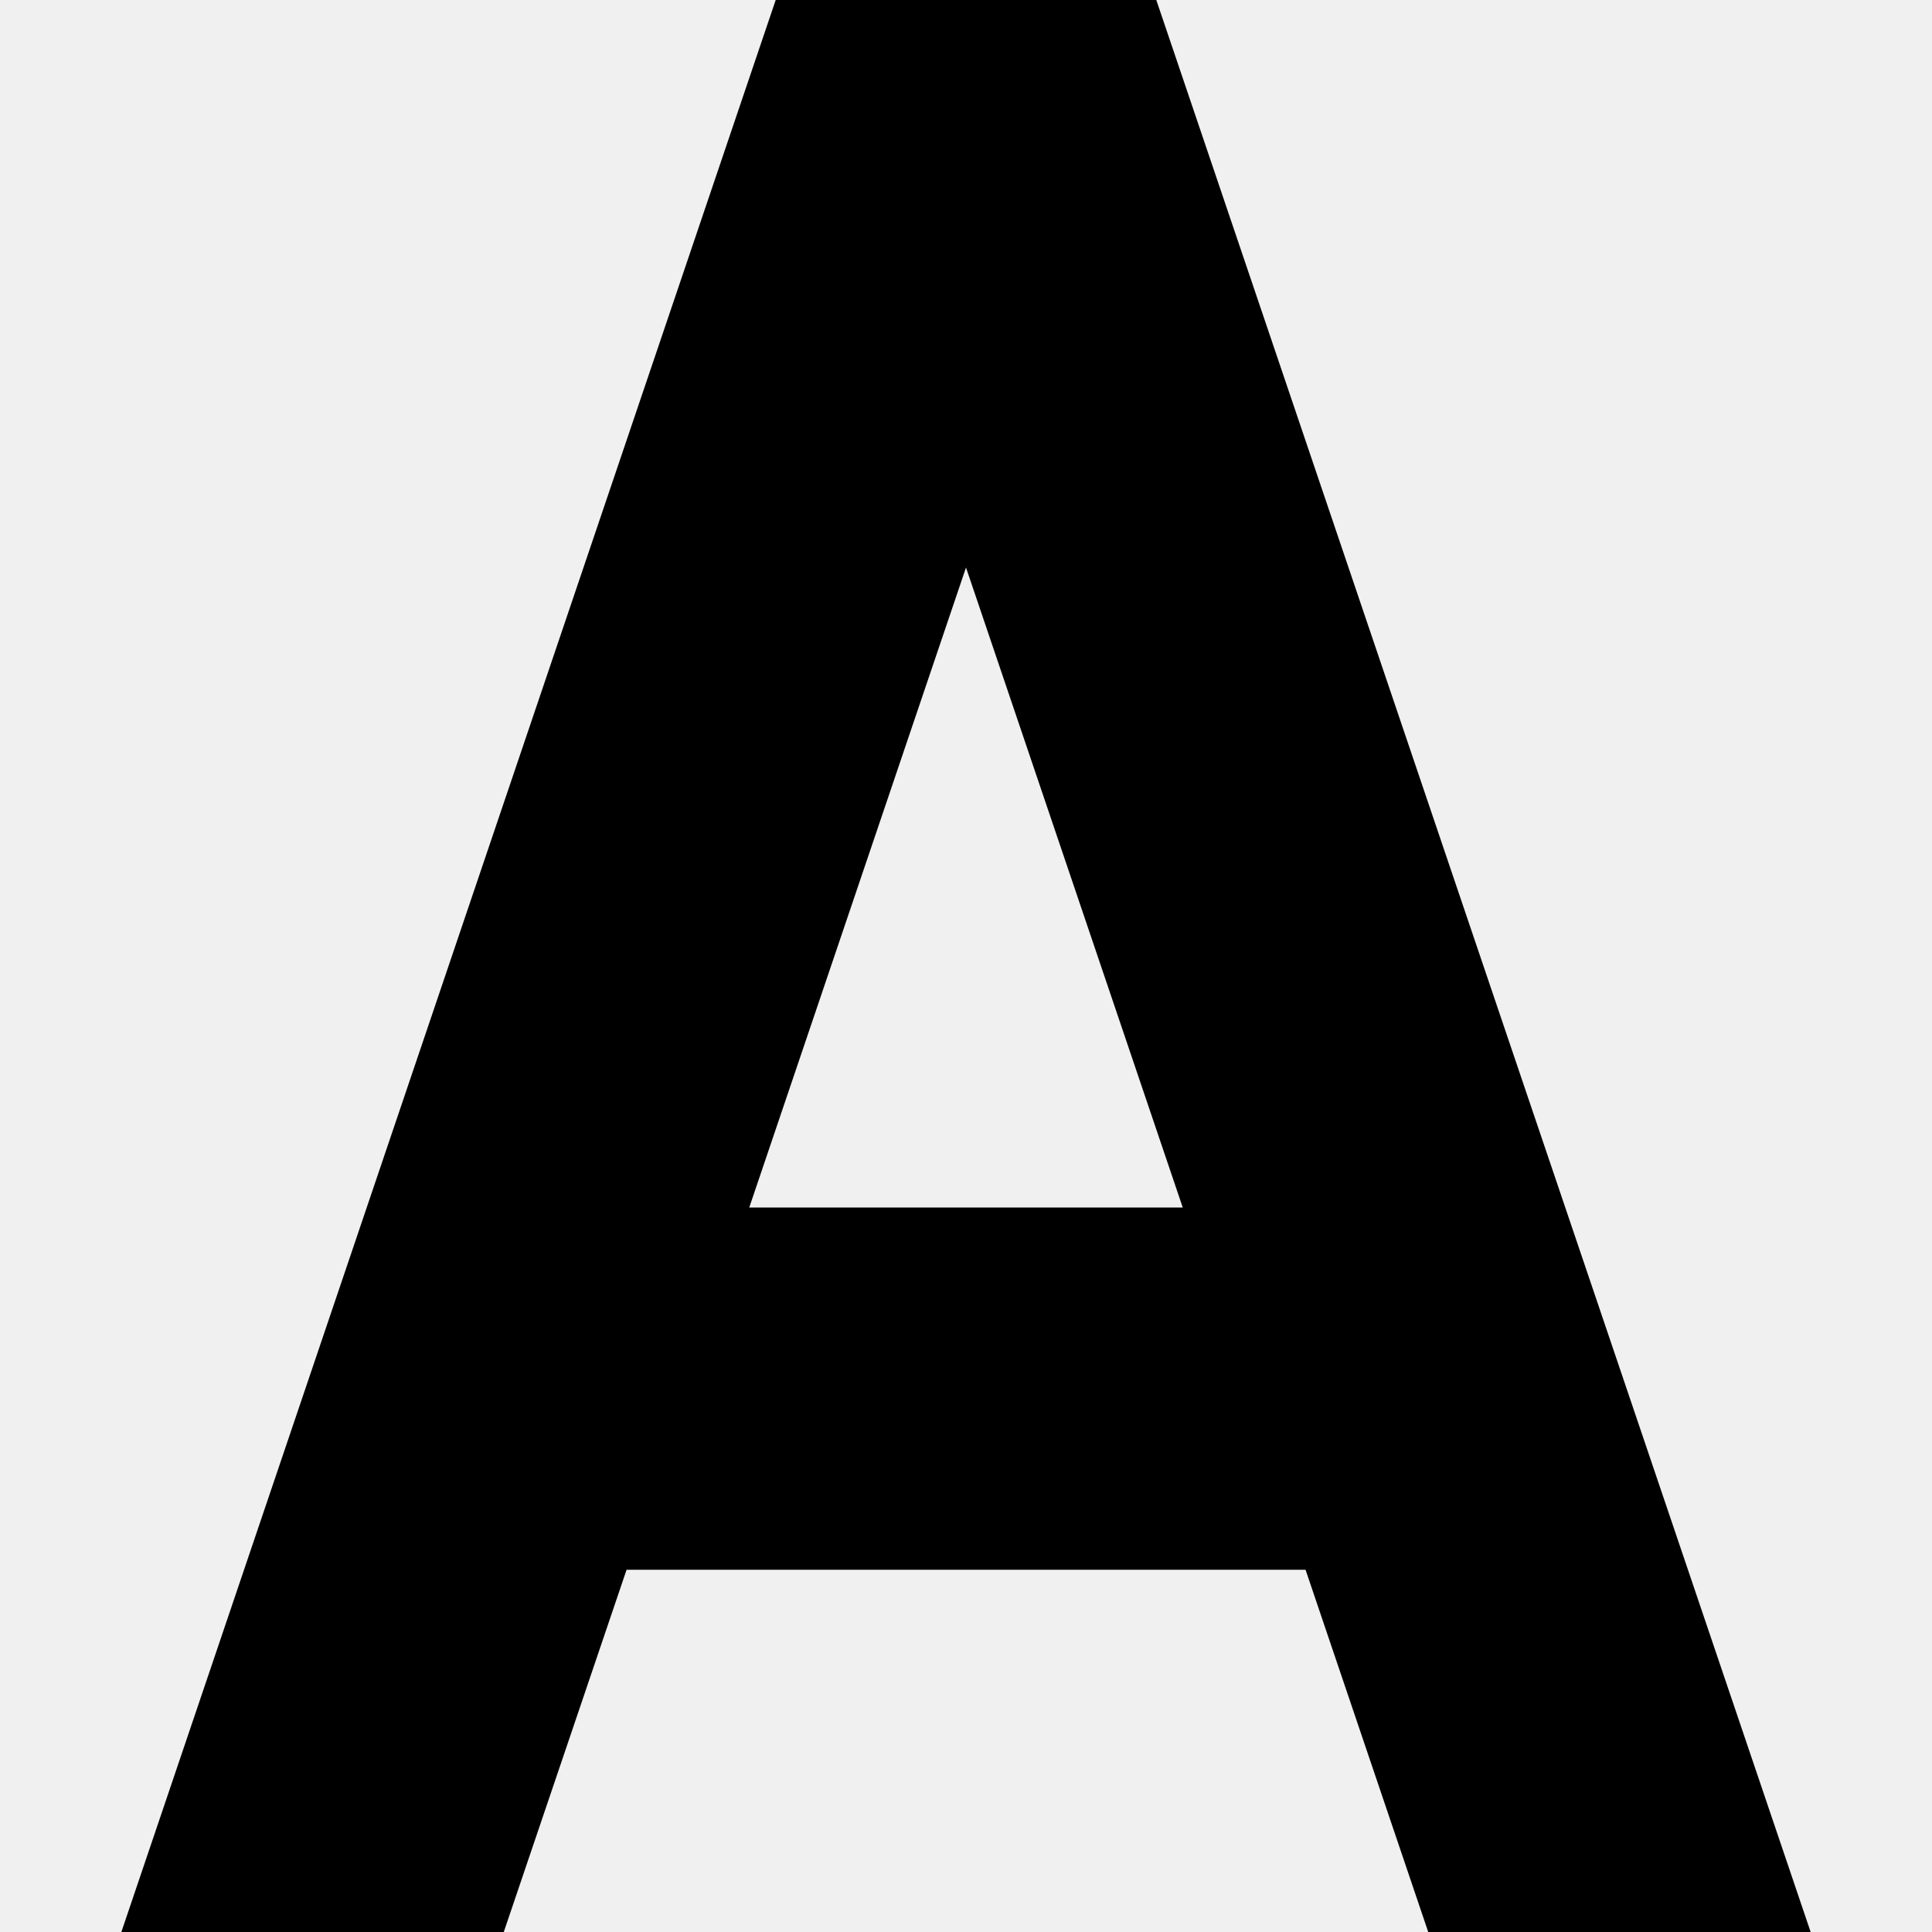
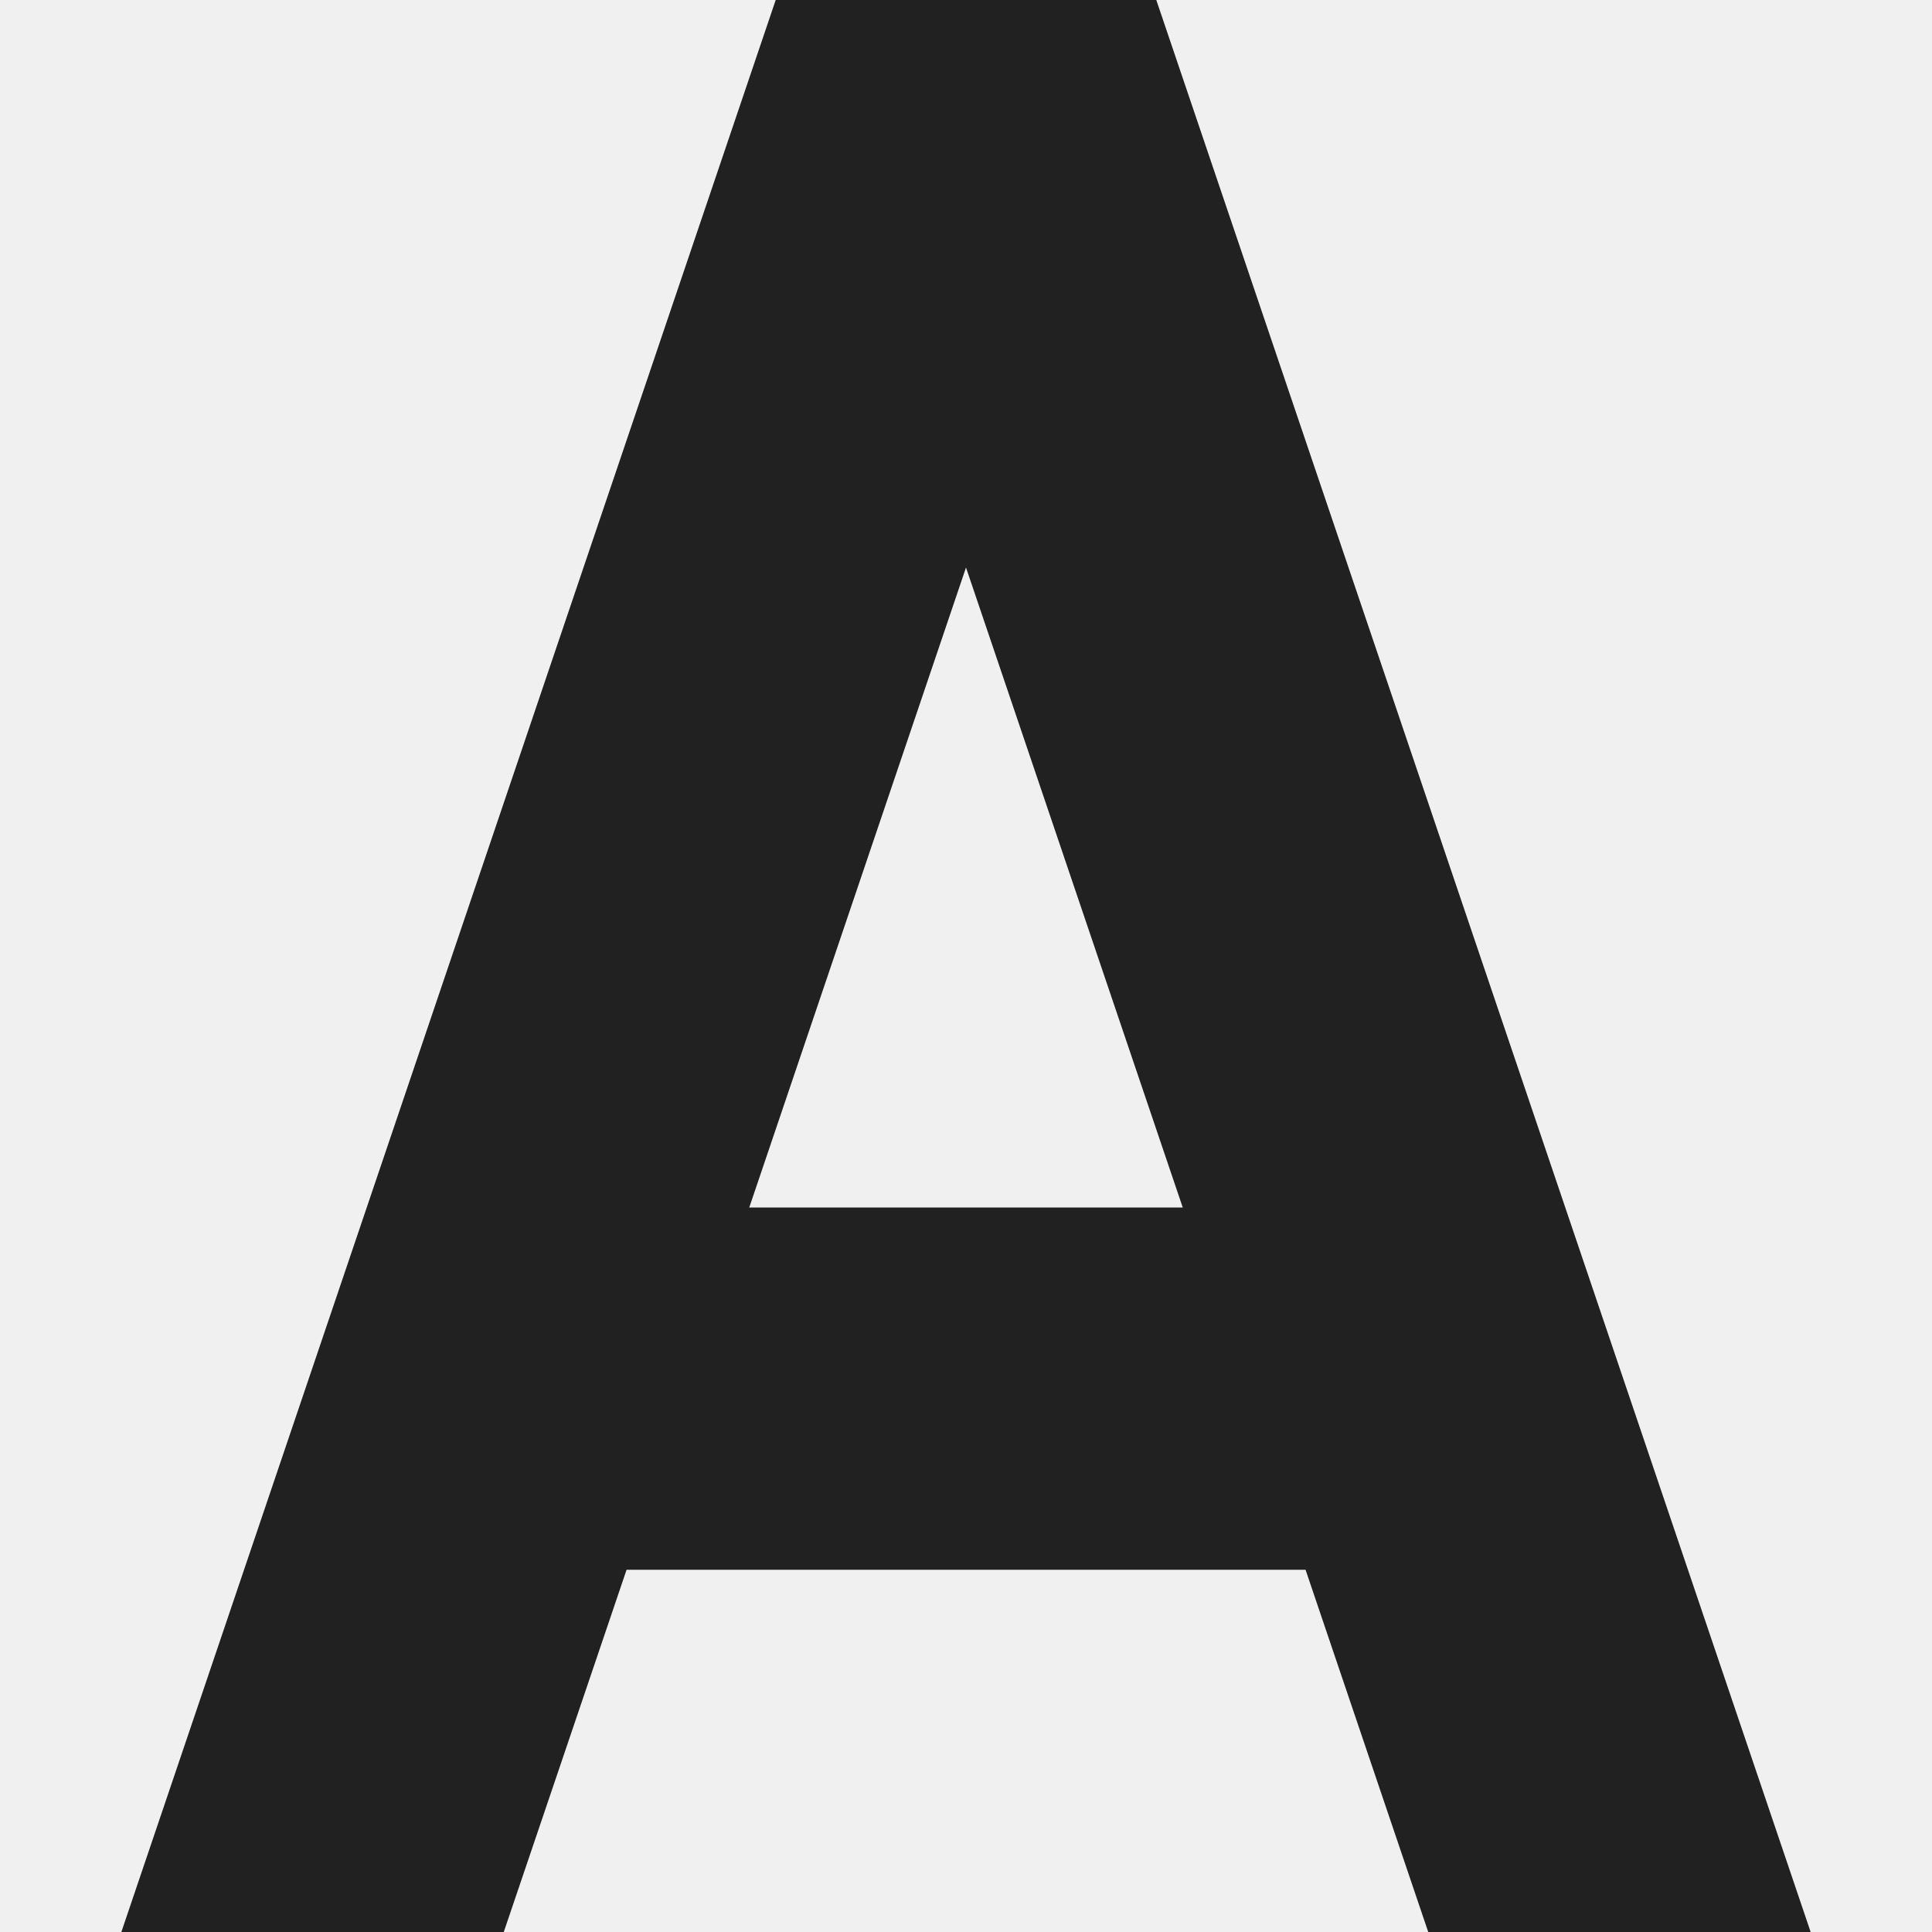
- <svg xmlns="http://www.w3.org/2000/svg" width="800px" height="800px" viewBox="0 0 16 16" fill="none">
-   <path fill-rule="evenodd" clip-rule="evenodd" d="M6.424 0H9.576L14.995 16H11.828L10.812 13H5.189L4.172 16H1.005L6.424 0ZM6.205 10H9.795L8 4.7L6.205 10Z" fill="#000000" />
+ <svg xmlns="http://www.w3.org/2000/svg" viewBox="0 0 16 16" fill="none">
+   <style>
+ path{
+     fill: #212121
+ }
+ @media (prefers-color-scheme: dark){
+     path{
+         fill: white;
+         opacity: 0.7;
+     }
+ }
+ </style>
+   <path d="M6.424 0H9.576L14.995 16H11.828L10.812 13H5.189L4.172 16H1.005L6.424 0ZM6.205 10H9.795L8 4.7L6.205 10Z" />
</svg>
